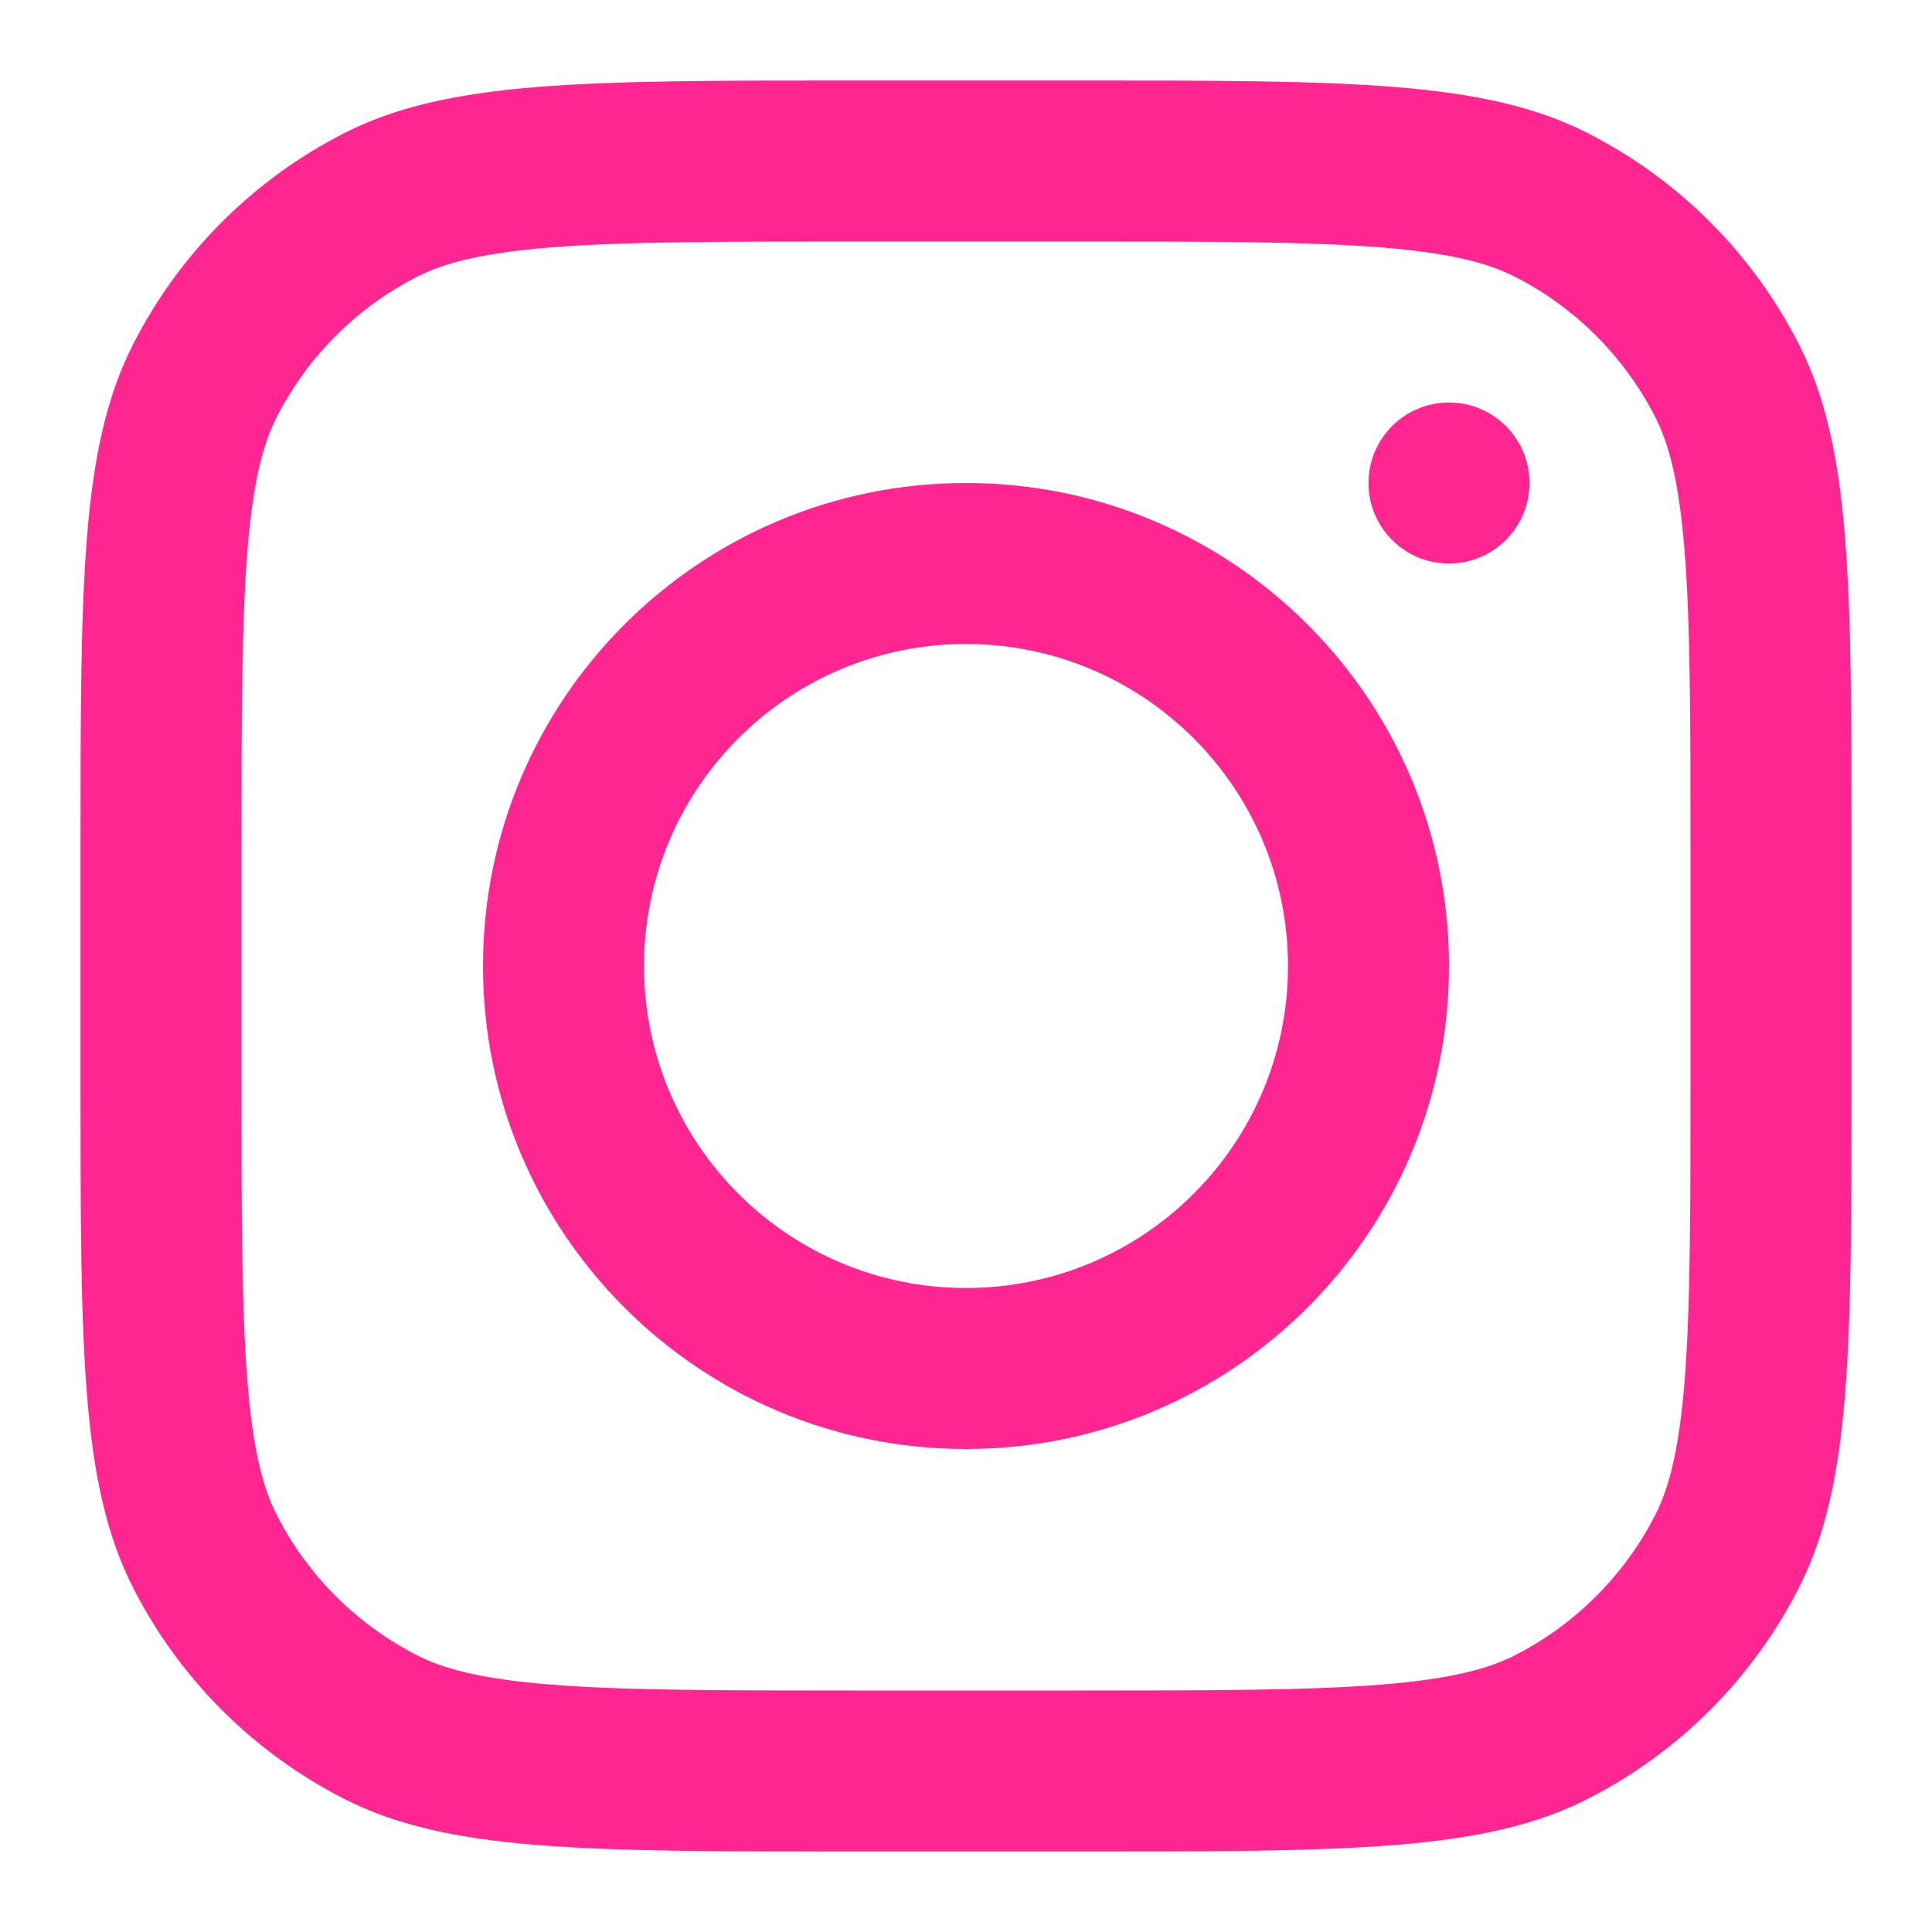
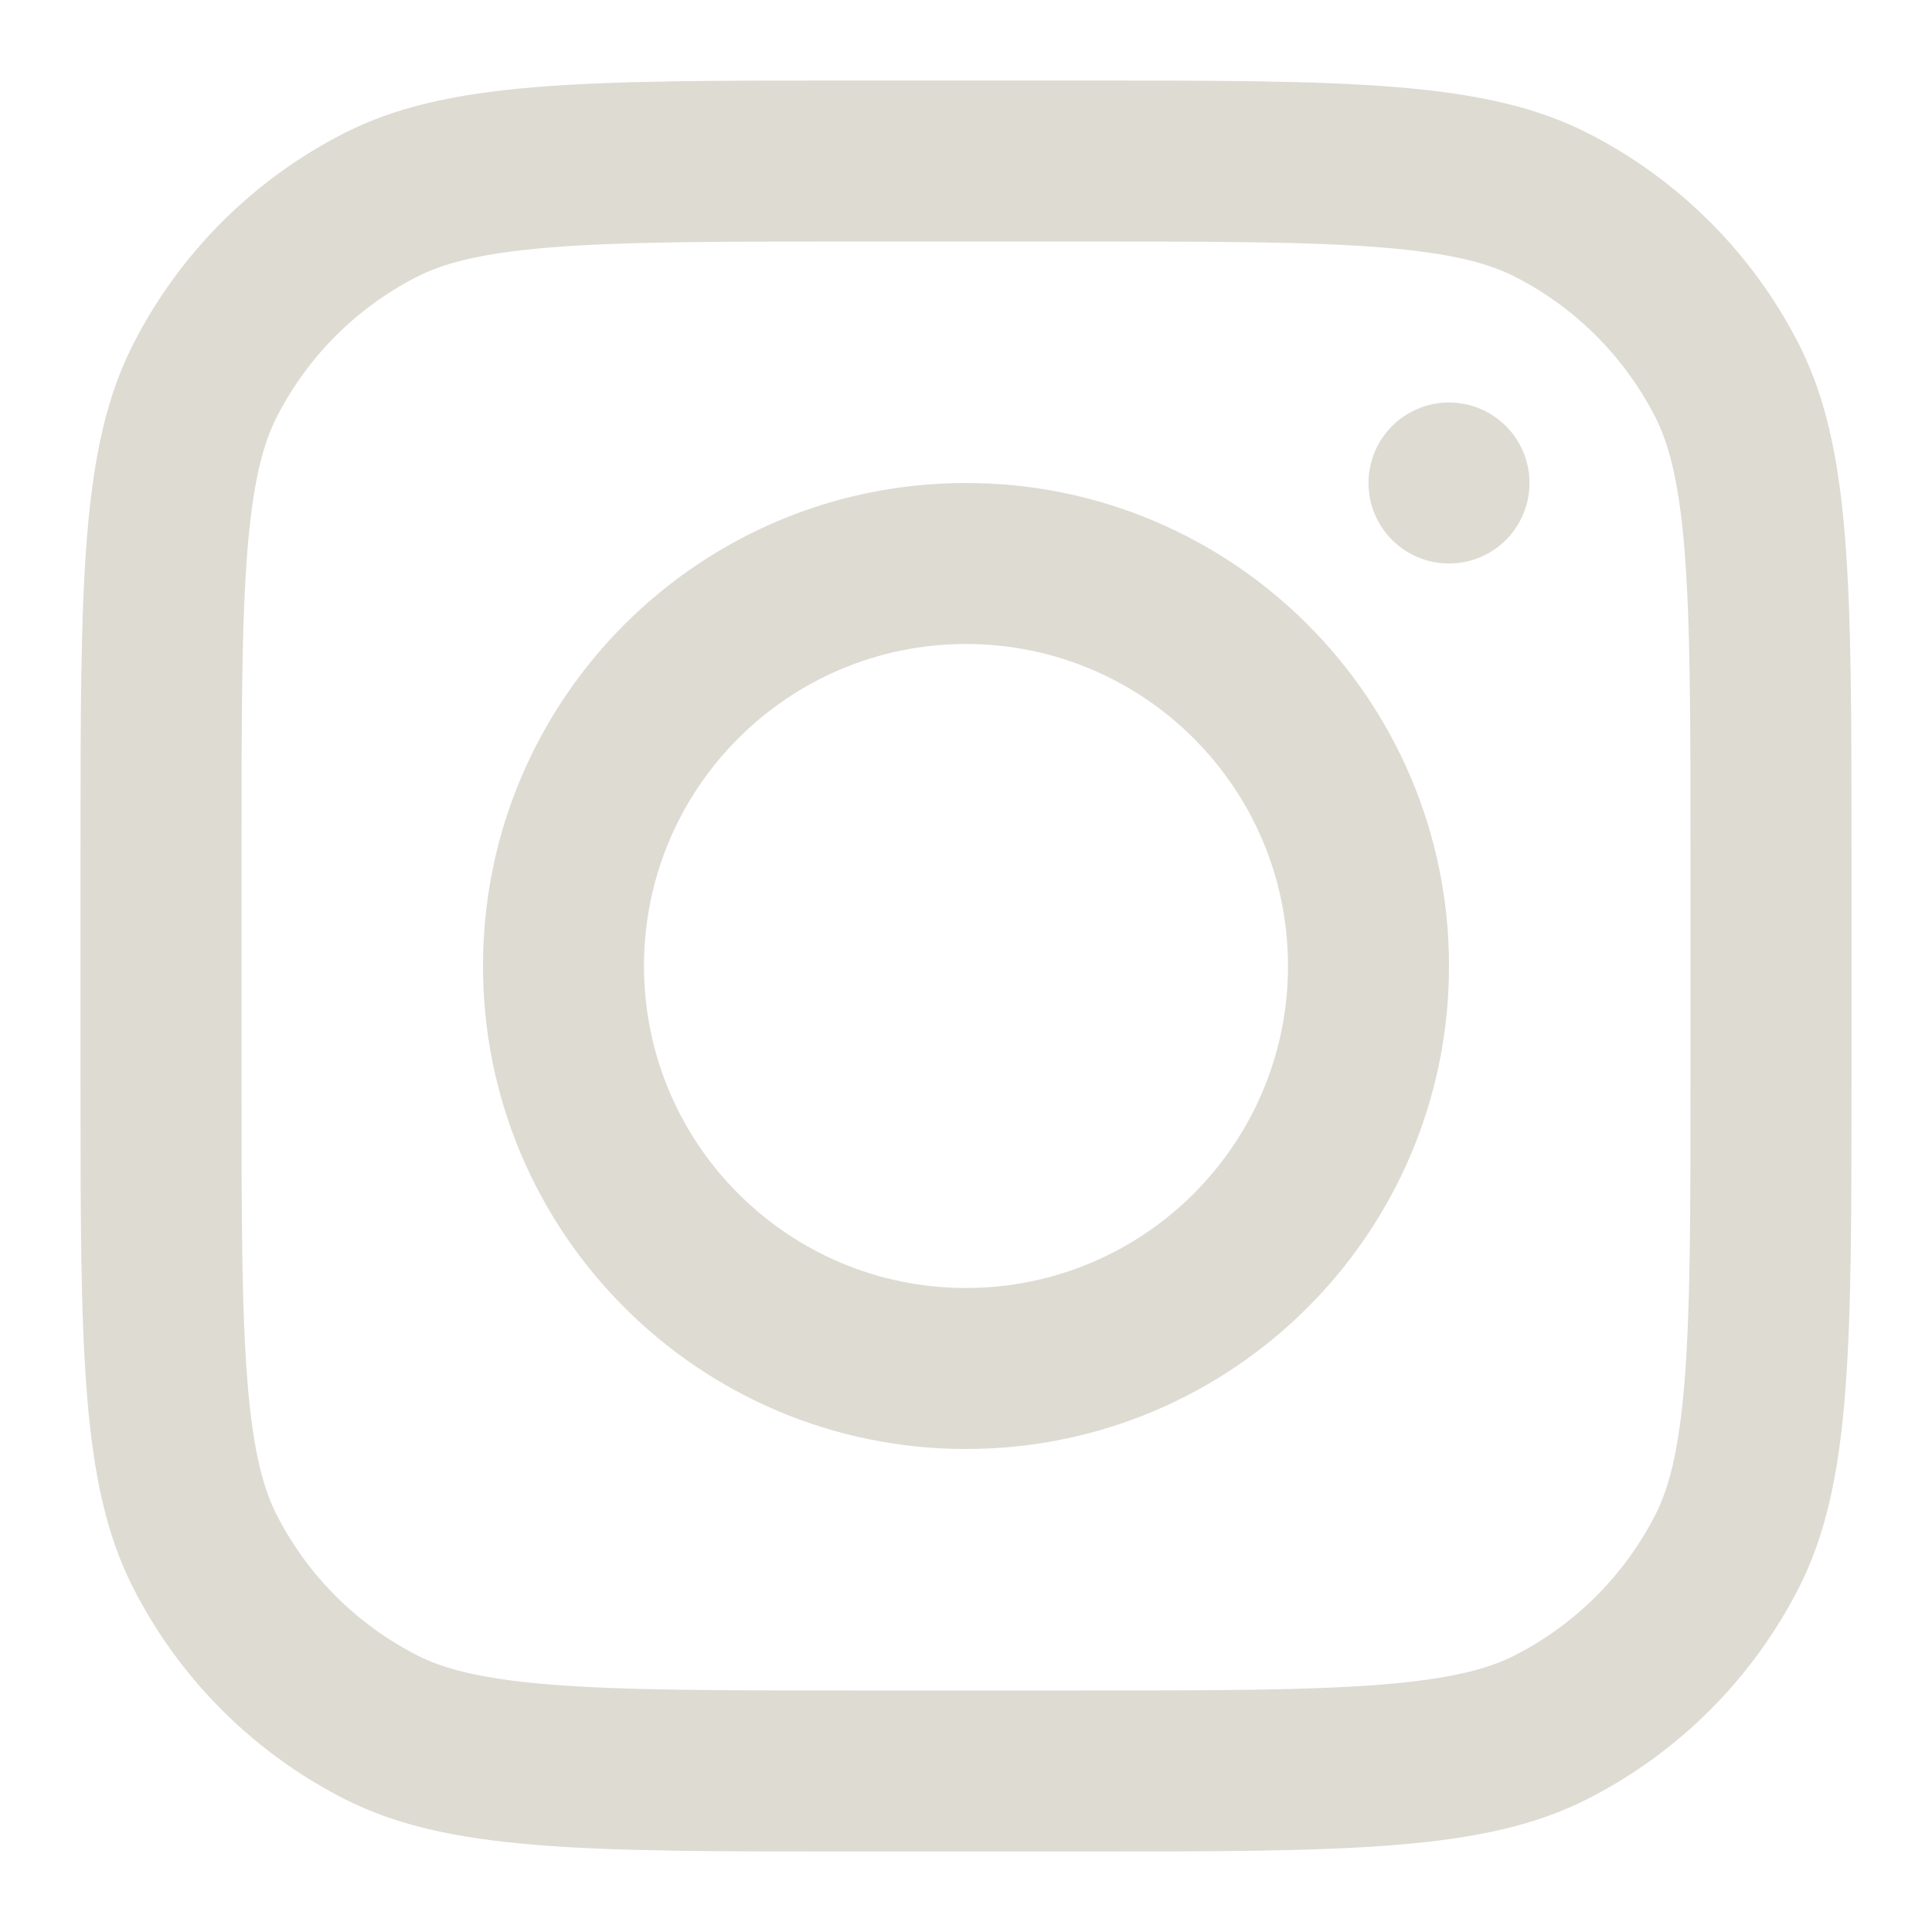
<svg xmlns="http://www.w3.org/2000/svg" width="800px" height="800px" viewBox="0 0 24 24" fill="none">
  <g id="SVGRepo_bgCarrier" stroke-width="0" />
  <g id="SVGRepo_tracerCarrier" stroke-linecap="round" stroke-linejoin="round" />
  <g id="SVGRepo_iconCarrier">
-     <path fill-rule="evenodd" clip-rule="evenodd" d="M12 18C15.314 18 18 15.314 18 12C18 8.686 15.314 6 12 6C8.686 6 6 8.686 6 12C6 15.314 8.686 18 12 18ZM12 16C14.209 16 16 14.209 16 12C16 9.791 14.209 8 12 8C9.791 8 8 9.791 8 12C8 14.209 9.791 16 12 16Z" fill="#ff2692" />
-     <path d="M18 5C17.448 5 17 5.448 17 6C17 6.552 17.448 7 18 7C18.552 7 19 6.552 19 6C19 5.448 18.552 5 18 5Z" fill="#ff2692" />
-     <path fill-rule="evenodd" clip-rule="evenodd" d="M1.654 4.276C1 5.56 1 7.24 1 10.6V13.4C1 16.76 1 18.441 1.654 19.724C2.229 20.853 3.147 21.771 4.276 22.346C5.56 23 7.24 23 10.6 23H13.4C16.76 23 18.441 23 19.724 22.346C20.853 21.771 21.771 20.853 22.346 19.724C23 18.441 23 16.76 23 13.4V10.6C23 7.24 23 5.56 22.346 4.276C21.771 3.147 20.853 2.229 19.724 1.654C18.441 1 16.76 1 13.4 1H10.6C7.24 1 5.56 1 4.276 1.654C3.147 2.229 2.229 3.147 1.654 4.276ZM13.4 3H10.6C8.887 3 7.722 3.002 6.822 3.075C5.945 3.147 5.497 3.277 5.184 3.436C4.431 3.819 3.819 4.431 3.436 5.184C3.277 5.497 3.147 5.945 3.075 6.822C3.002 7.722 3 8.887 3 10.6V13.4C3 15.113 3.002 16.278 3.075 17.178C3.147 18.055 3.277 18.503 3.436 18.816C3.819 19.569 4.431 20.18 5.184 20.564C5.497 20.723 5.945 20.853 6.822 20.925C7.722 20.998 8.887 21 10.6 21H13.4C15.113 21 16.278 20.998 17.178 20.925C18.055 20.853 18.503 20.723 18.816 20.564C19.569 20.18 20.18 19.569 20.564 18.816C20.723 18.503 20.853 18.055 20.925 17.178C20.998 16.278 21 15.113 21 13.4V10.6C21 8.887 20.998 7.722 20.925 6.822C20.853 5.945 20.723 5.497 20.564 5.184C20.18 4.431 19.569 3.819 18.816 3.436C18.503 3.277 18.055 3.147 17.178 3.075C16.278 3.002 15.113 3 13.4 3Z" fill="#ff2692" />
+     <path fill-rule="evenodd" clip-rule="evenodd" d="M12 18C15.314 18 18 15.314 18 12C18 8.686 15.314 6 12 6C8.686 6 6 8.686 6 12C6 15.314 8.686 18 12 18ZM12 16C14.209 16 16 14.209 16 12C16 9.791 14.209 8 12 8C9.791 8 8 9.791 8 12C8 14.209 9.791 16 12 16Z" fill="#DEDBD2" />
+     <path d="M18 5C17.448 5 17 5.448 17 6C17 6.552 17.448 7 18 7C18.552 7 19 6.552 19 6C19 5.448 18.552 5 18 5Z" fill="#DEDBD2" />
+     <path fill-rule="evenodd" clip-rule="evenodd" d="M1.654 4.276C1 5.56 1 7.24 1 10.6V13.4C1 16.76 1 18.441 1.654 19.724C2.229 20.853 3.147 21.771 4.276 22.346C5.56 23 7.24 23 10.6 23H13.4C16.76 23 18.441 23 19.724 22.346C20.853 21.771 21.771 20.853 22.346 19.724C23 18.441 23 16.76 23 13.4V10.6C23 7.24 23 5.56 22.346 4.276C21.771 3.147 20.853 2.229 19.724 1.654C18.441 1 16.76 1 13.4 1H10.6C7.24 1 5.56 1 4.276 1.654C3.147 2.229 2.229 3.147 1.654 4.276ZM13.4 3H10.6C8.887 3 7.722 3.002 6.822 3.075C5.945 3.147 5.497 3.277 5.184 3.436C4.431 3.819 3.819 4.431 3.436 5.184C3.277 5.497 3.147 5.945 3.075 6.822C3.002 7.722 3 8.887 3 10.6V13.4C3 15.113 3.002 16.278 3.075 17.178C3.147 18.055 3.277 18.503 3.436 18.816C3.819 19.569 4.431 20.18 5.184 20.564C5.497 20.723 5.945 20.853 6.822 20.925C7.722 20.998 8.887 21 10.6 21H13.4C15.113 21 16.278 20.998 17.178 20.925C18.055 20.853 18.503 20.723 18.816 20.564C19.569 20.18 20.18 19.569 20.564 18.816C20.723 18.503 20.853 18.055 20.925 17.178C20.998 16.278 21 15.113 21 13.4V10.6C21 8.887 20.998 7.722 20.925 6.822C20.853 5.945 20.723 5.497 20.564 5.184C20.18 4.431 19.569 3.819 18.816 3.436C18.503 3.277 18.055 3.147 17.178 3.075C16.278 3.002 15.113 3 13.4 3Z" fill="#DEDBD2" />
  </g>
</svg>
